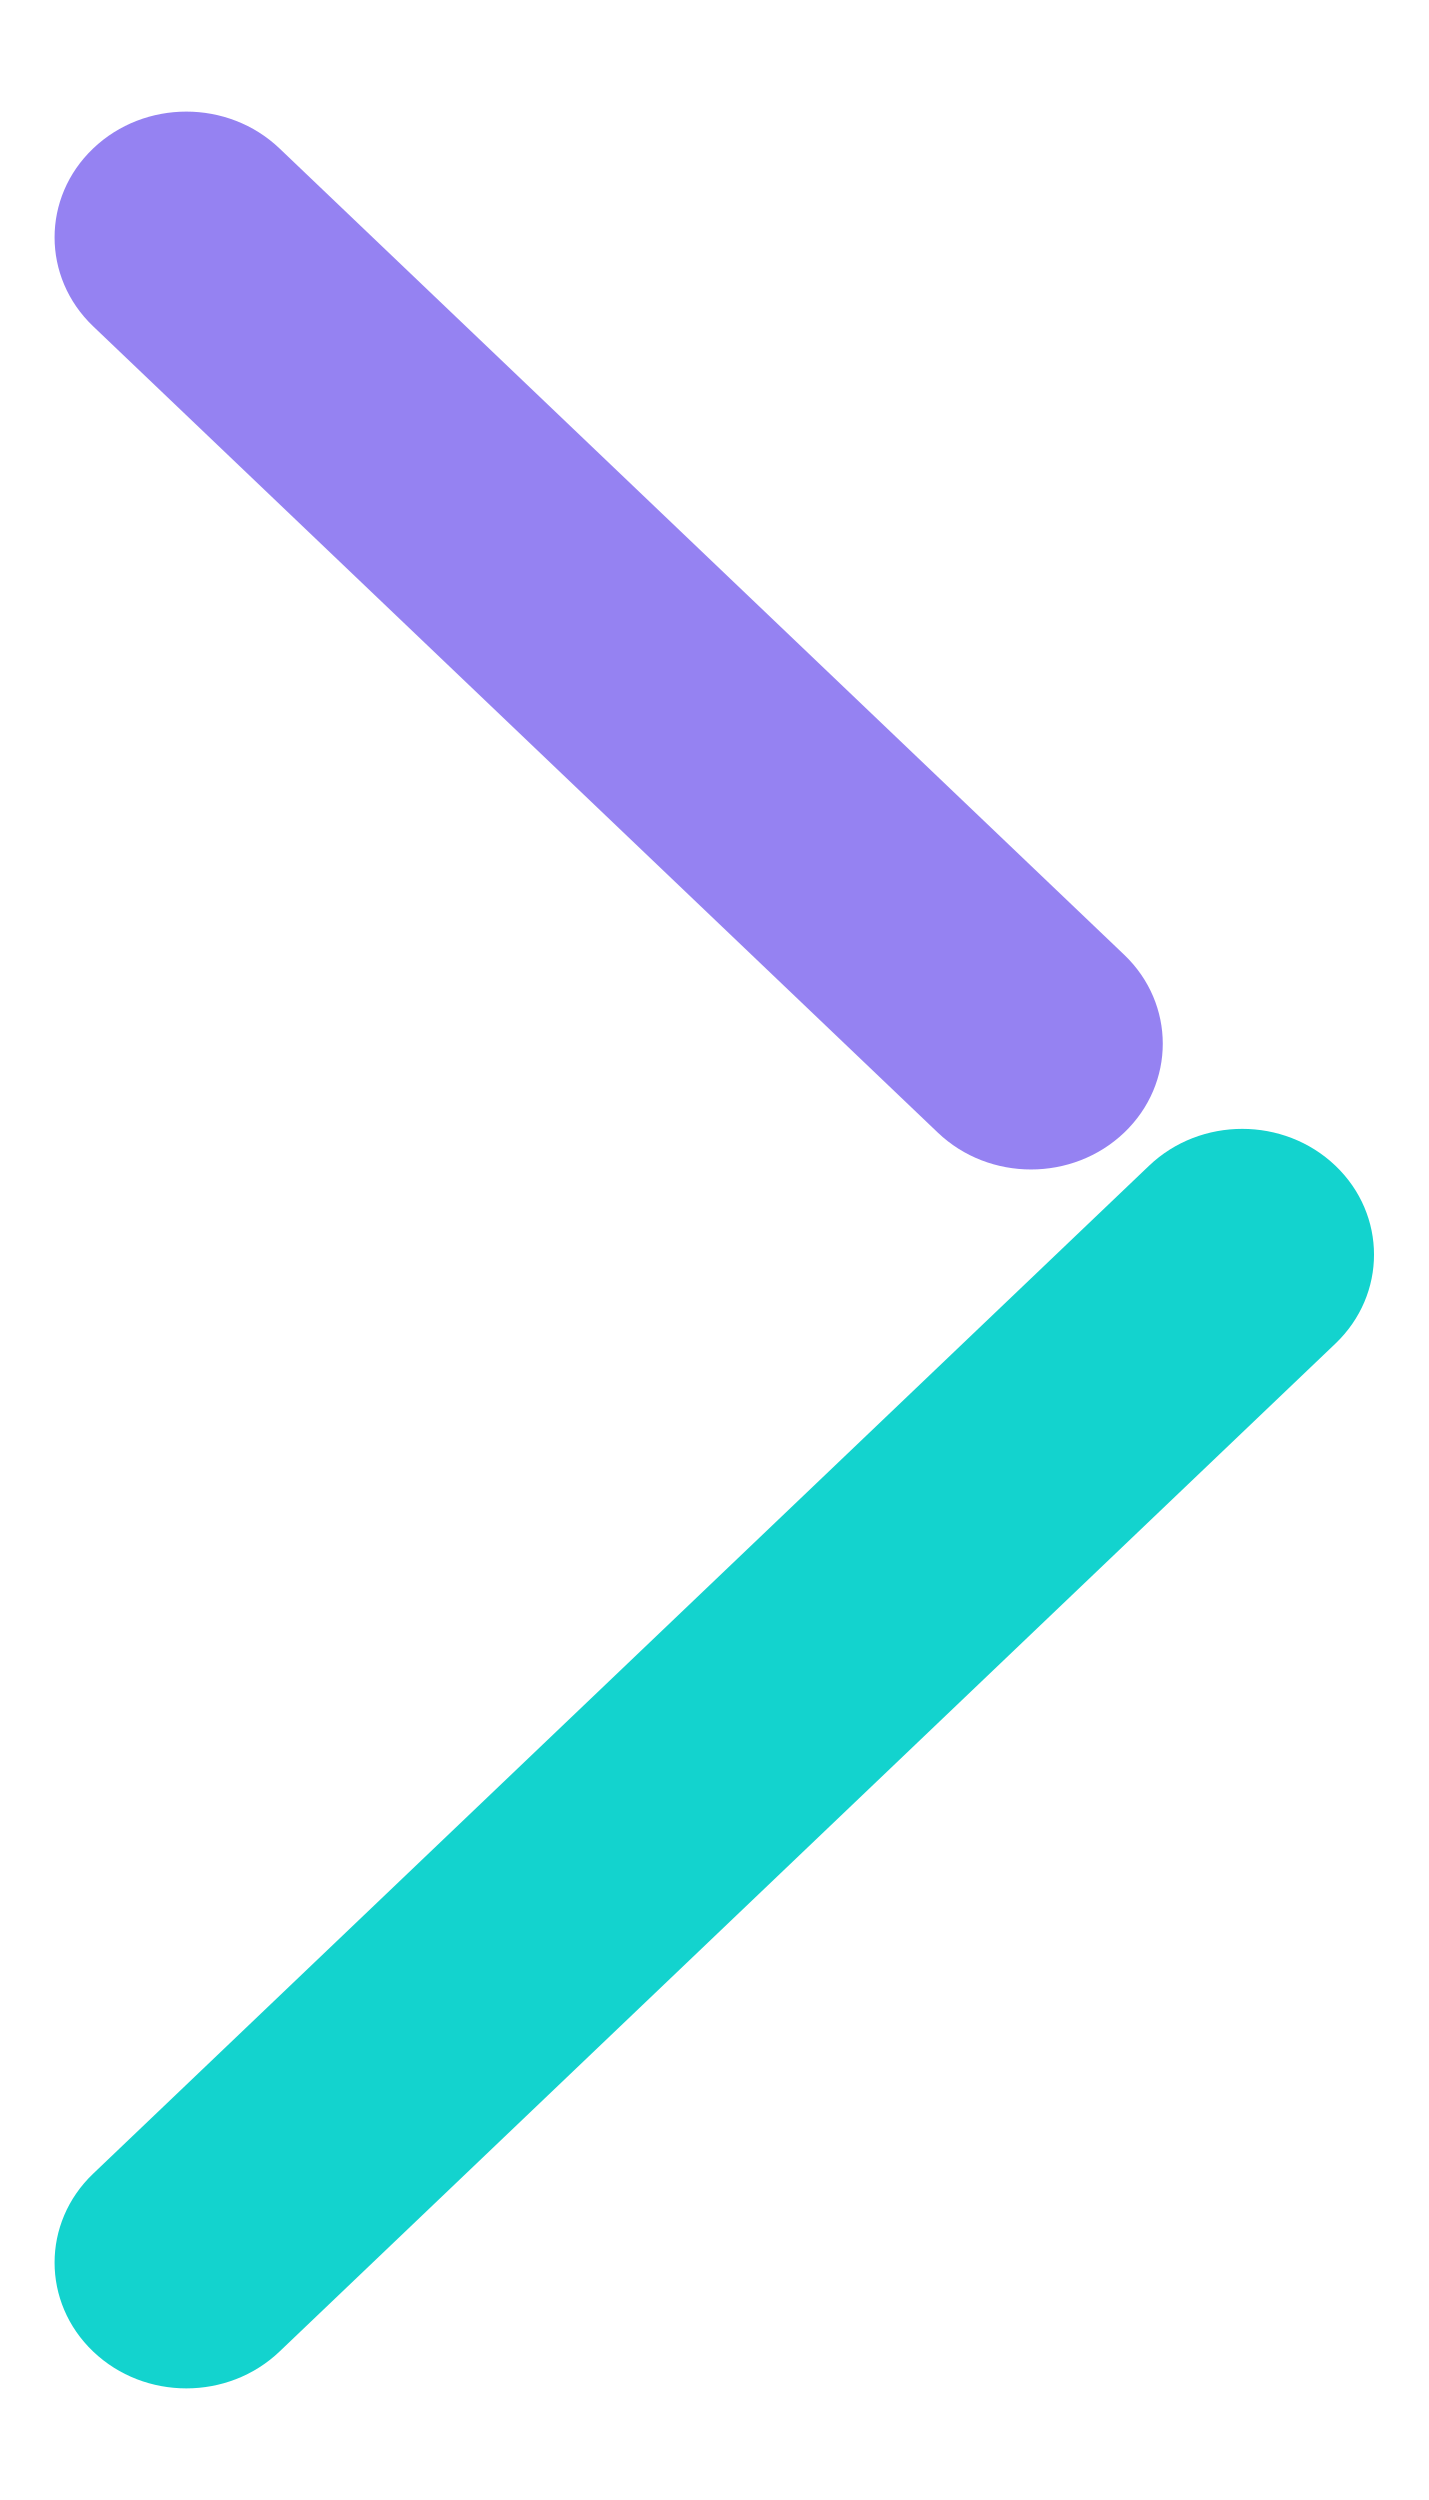
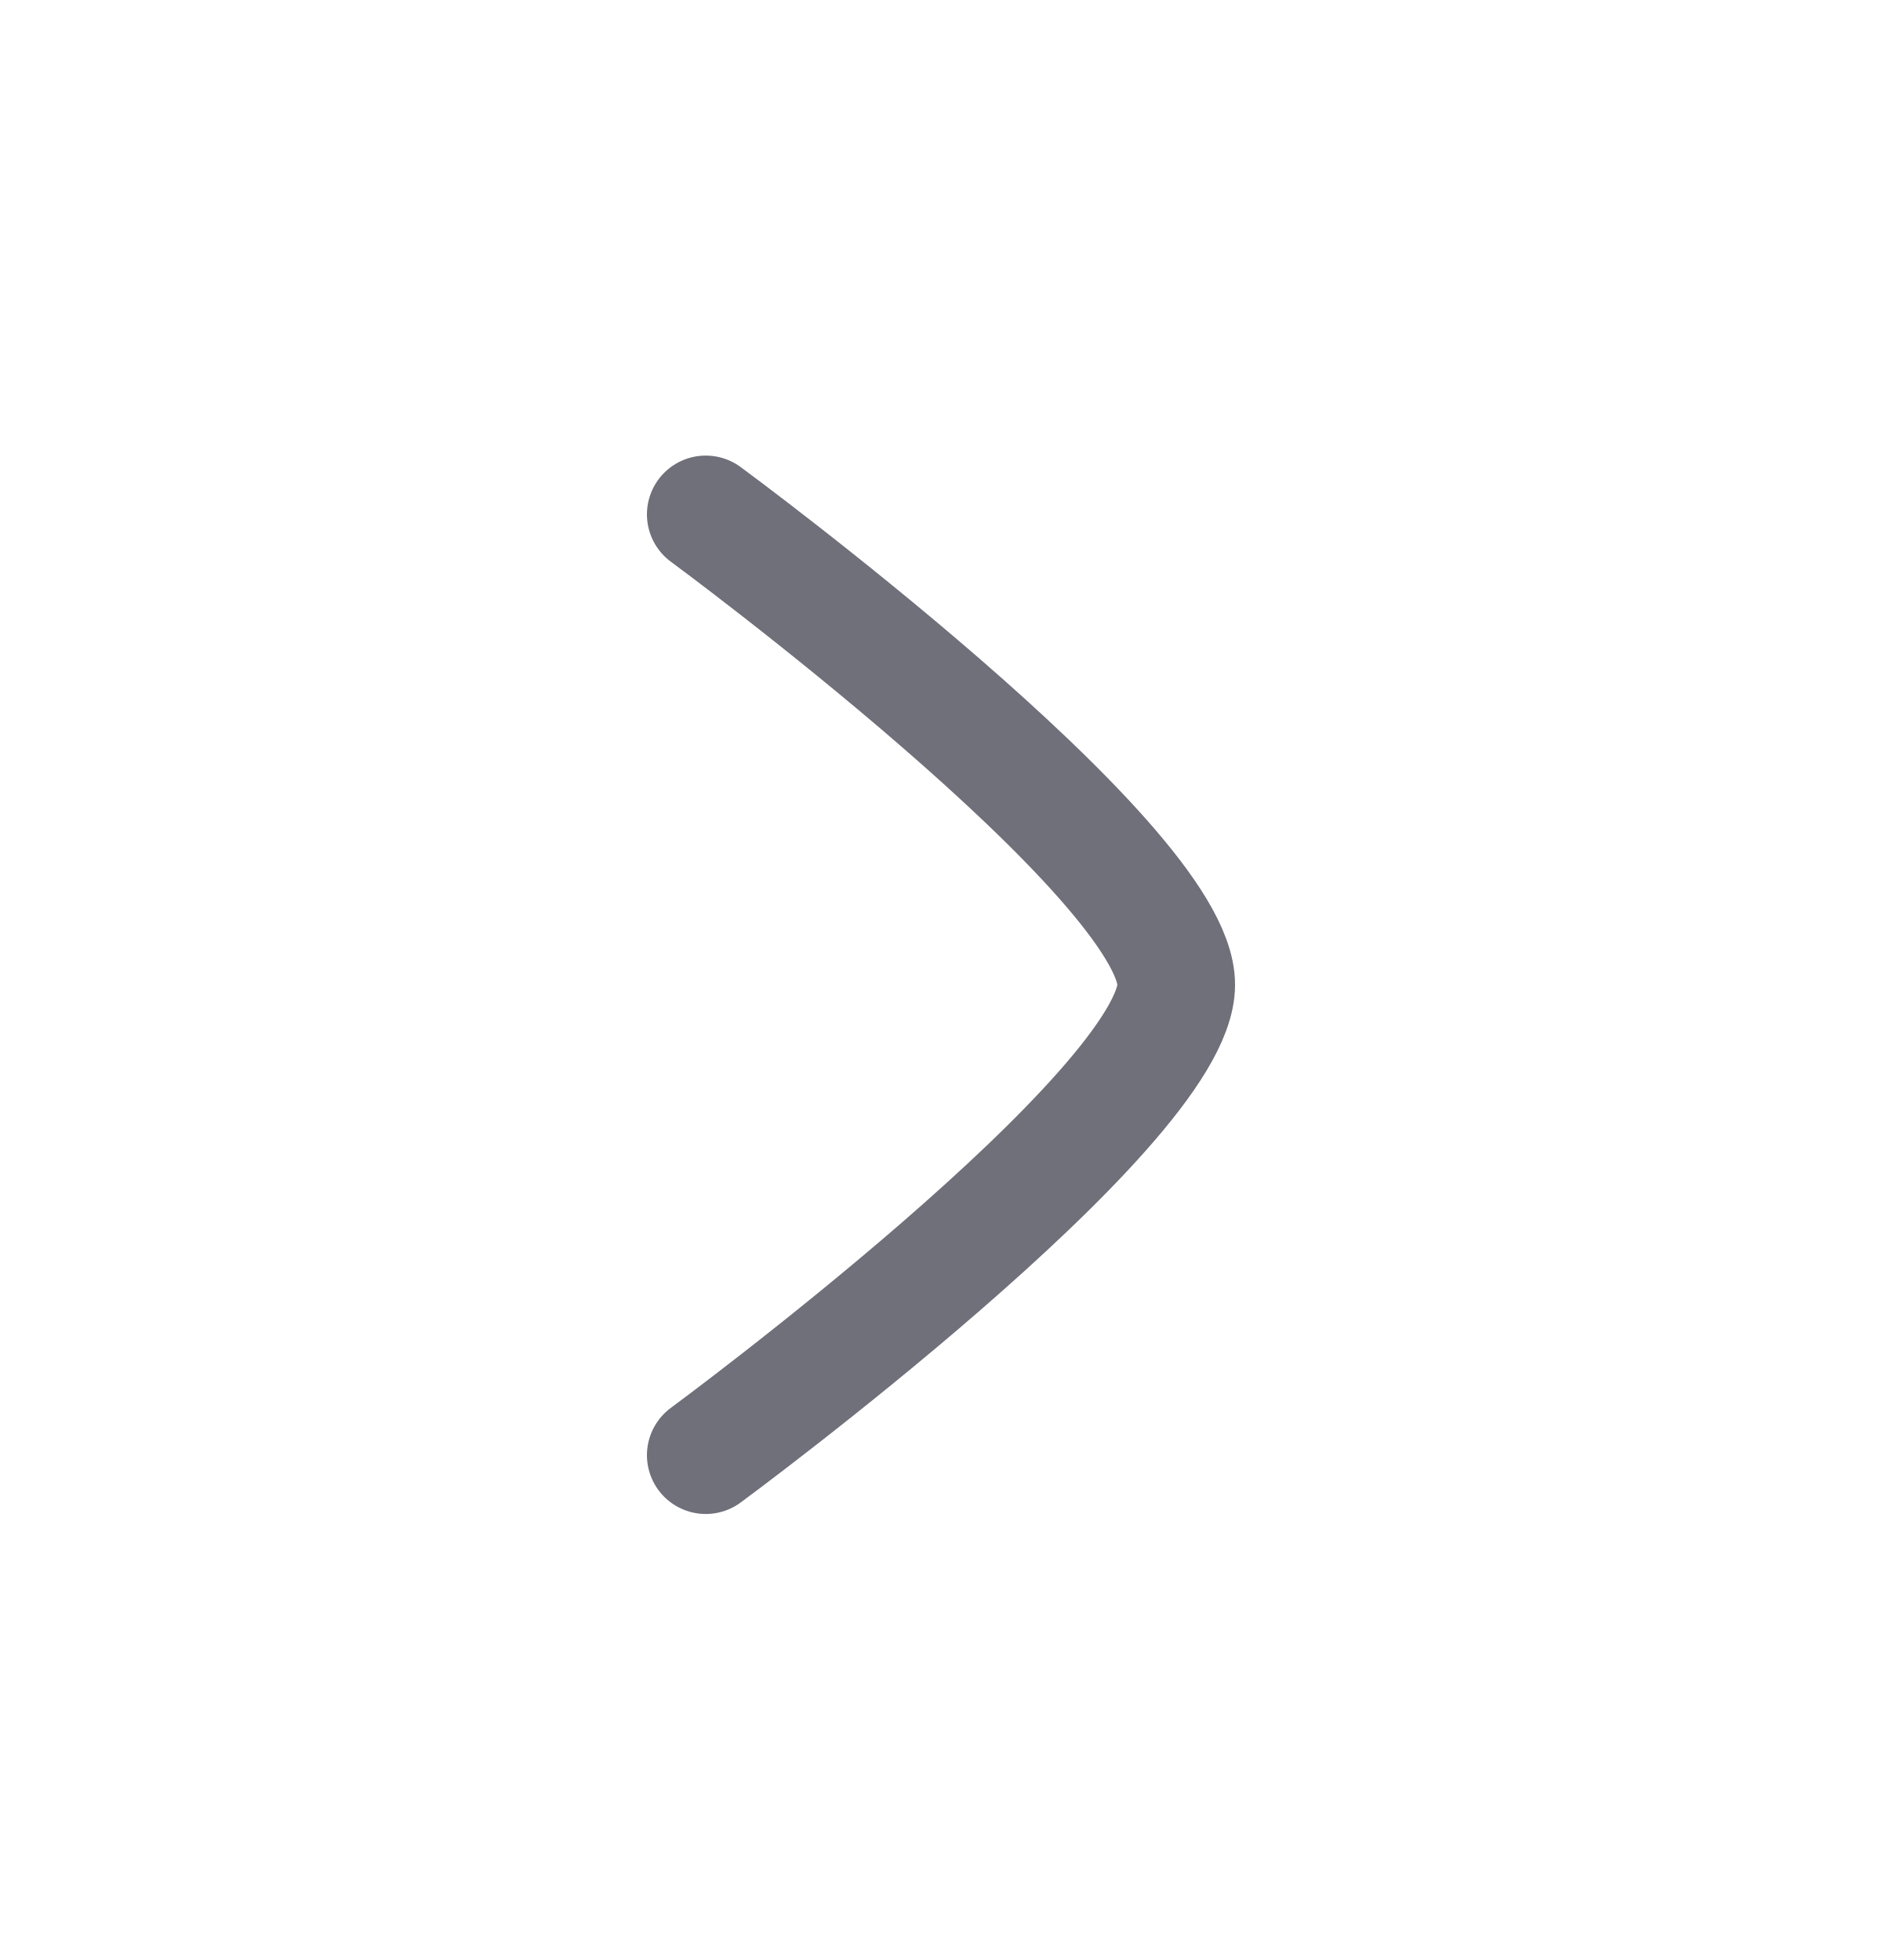
- <svg xmlns="http://www.w3.org/2000/svg" width="12" height="21" viewBox="0 0 12 21" fill="none">
-   <rect width="2.164" height="14.426" rx="1.082" transform="matrix(0.723339 0.690493 0.723339 -0.690493 0 19.0059)" fill="#13D3CE" />
-   <rect width="2.164" height="11.973" rx="1.082" transform="matrix(-0.723339 0.690493 -0.723339 -0.690493 10.2258 8.76708)" fill="#9582F2" />
+ <svg xmlns="http://www.w3.org/2000/svg" width="24" height="25" viewBox="0 0 24 25" fill="none">
+   <path d="M9 6.561C9 6.561 15 10.979 15 12.56C15 14.142 9 18.561 9 18.561" stroke="#70707B" stroke-width="1.5" stroke-linecap="round" stroke-linejoin="round" />
</svg>
